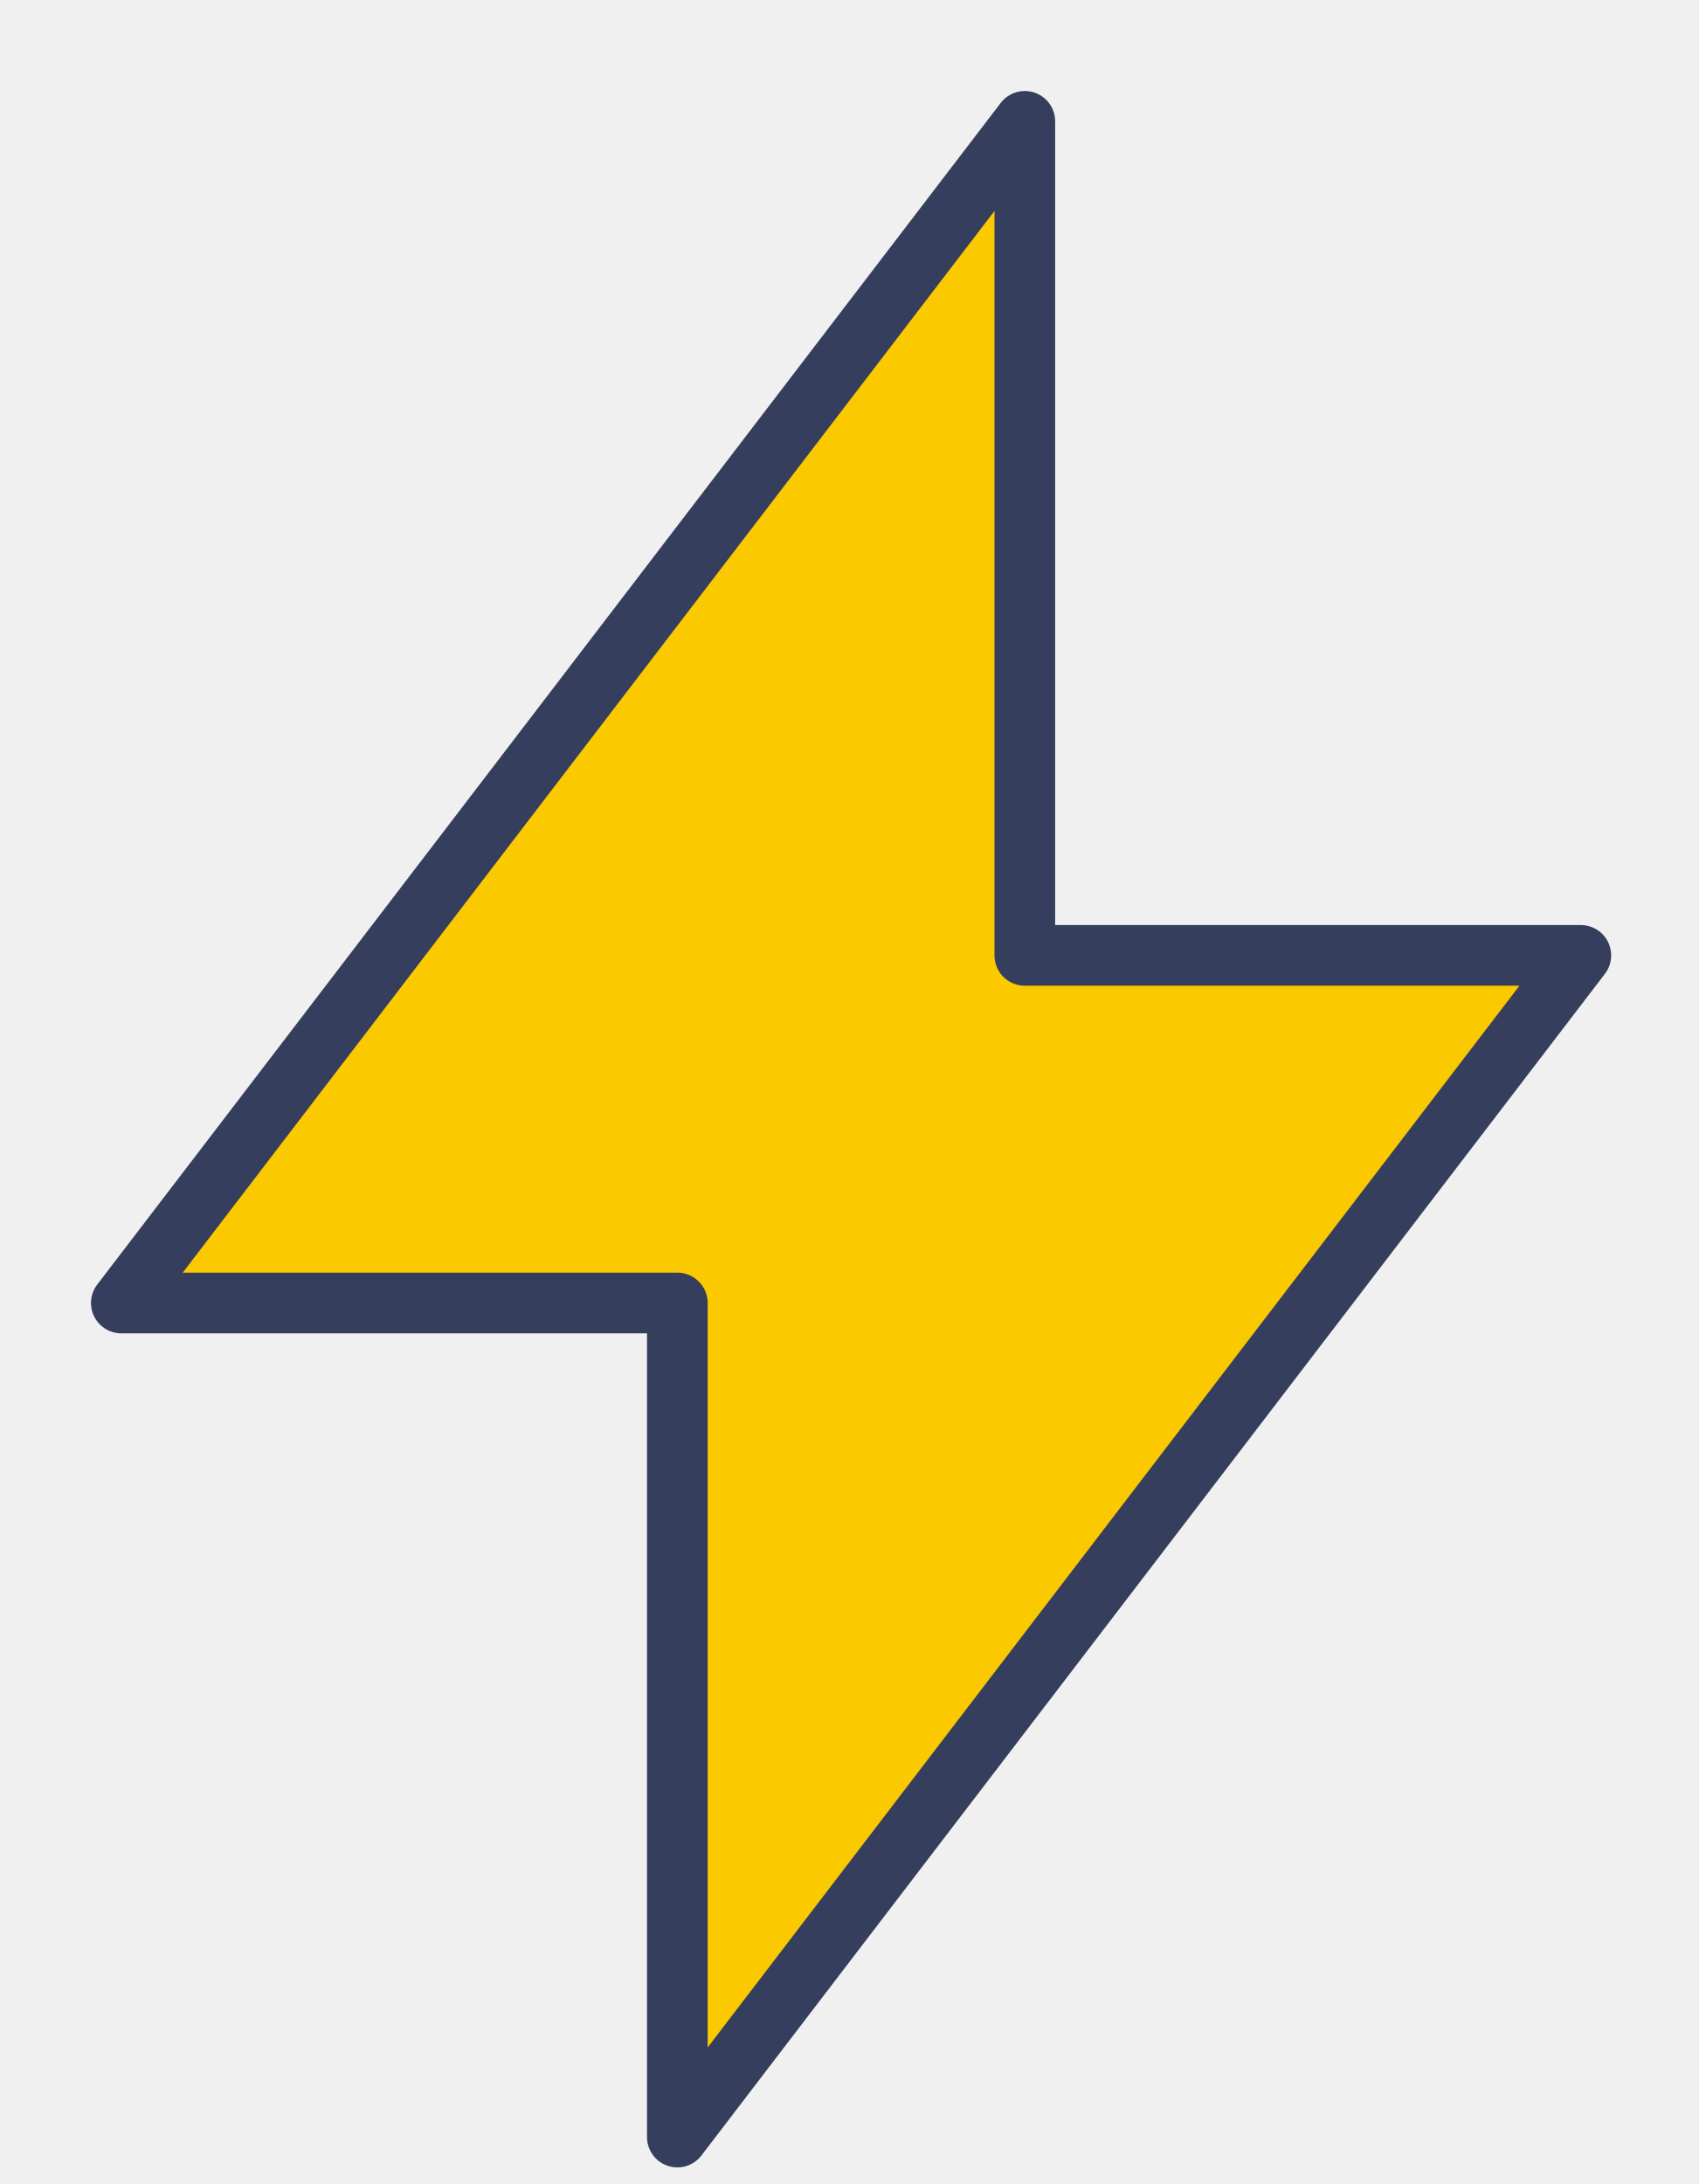
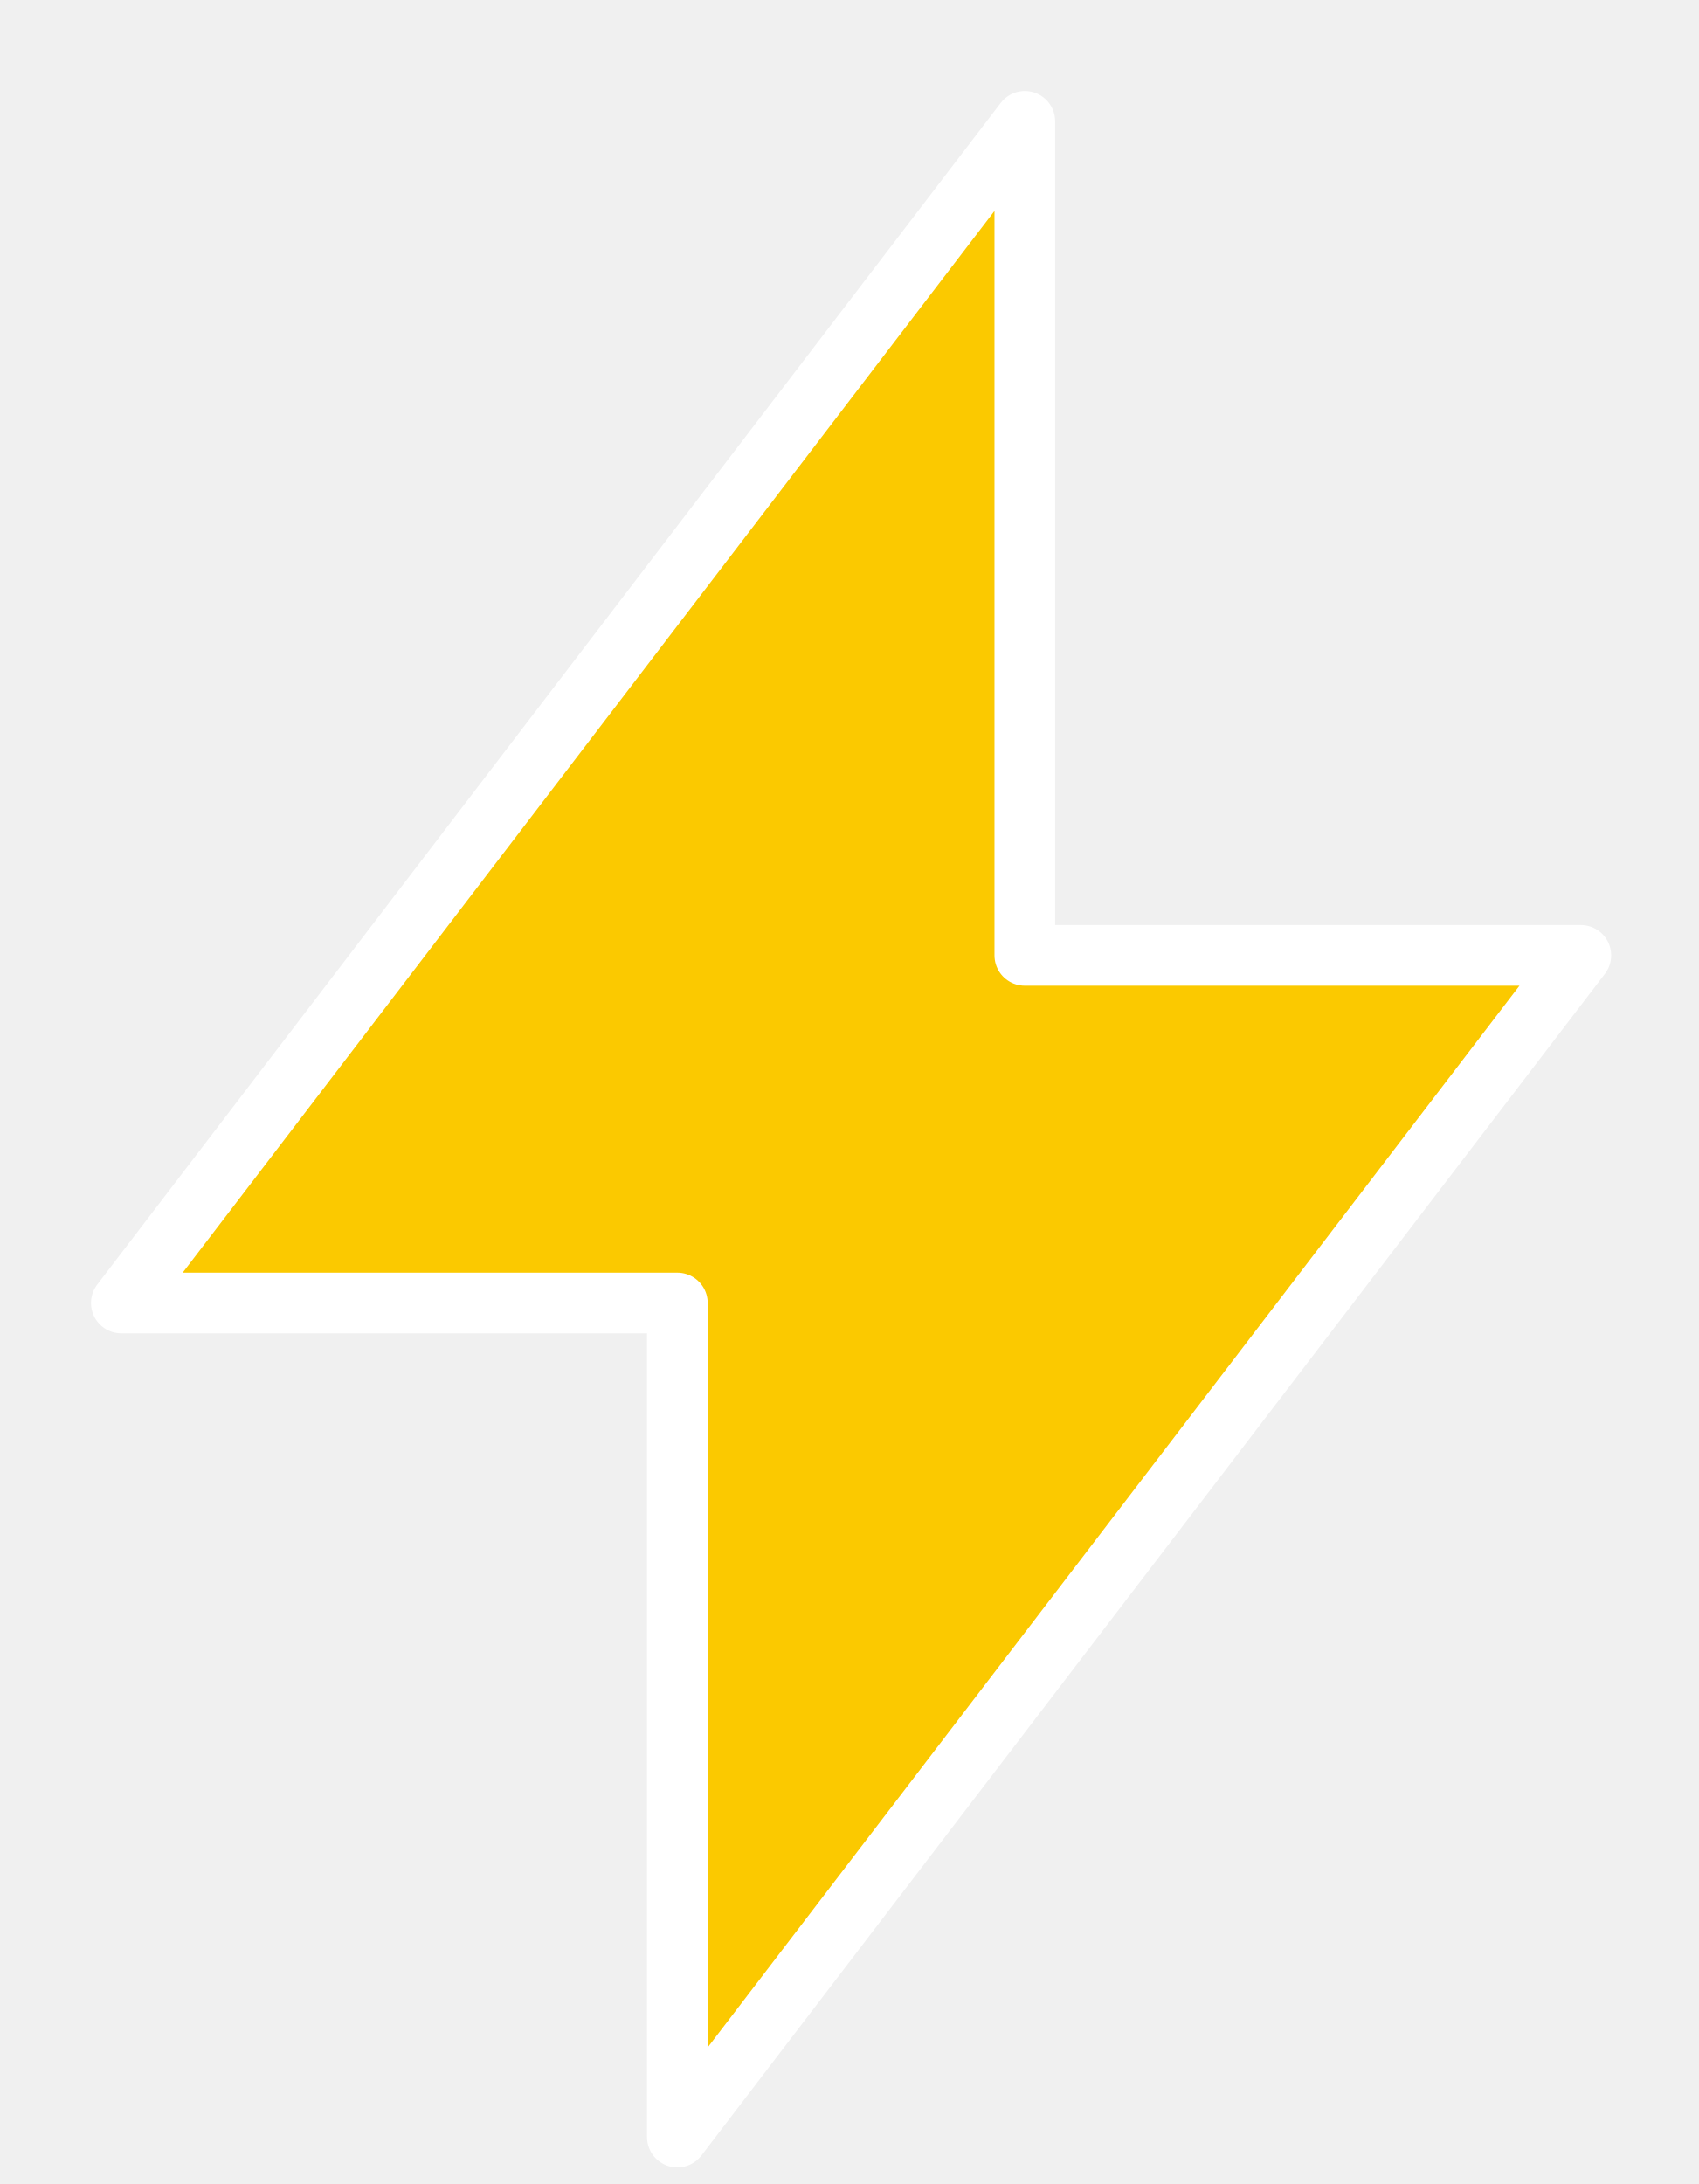
<svg xmlns="http://www.w3.org/2000/svg" width="14" height="18" viewBox="0 0 14 18" fill="none">
-   <path d="M5.583 10.739H1L8.447 1V7.874H13.03L5.583 17.613V10.739Z" fill="#FBC900" stroke="#353E5C" stroke-width="0.5" stroke-linecap="round" stroke-linejoin="round" />
+   <path d="M5.583 10.739H1L8.447 1V7.874H13.03L5.583 17.613V10.739Z" fill="#FBC900" stroke="white" stroke-width="0.5" stroke-linecap="round" stroke-linejoin="round" />
</svg>
